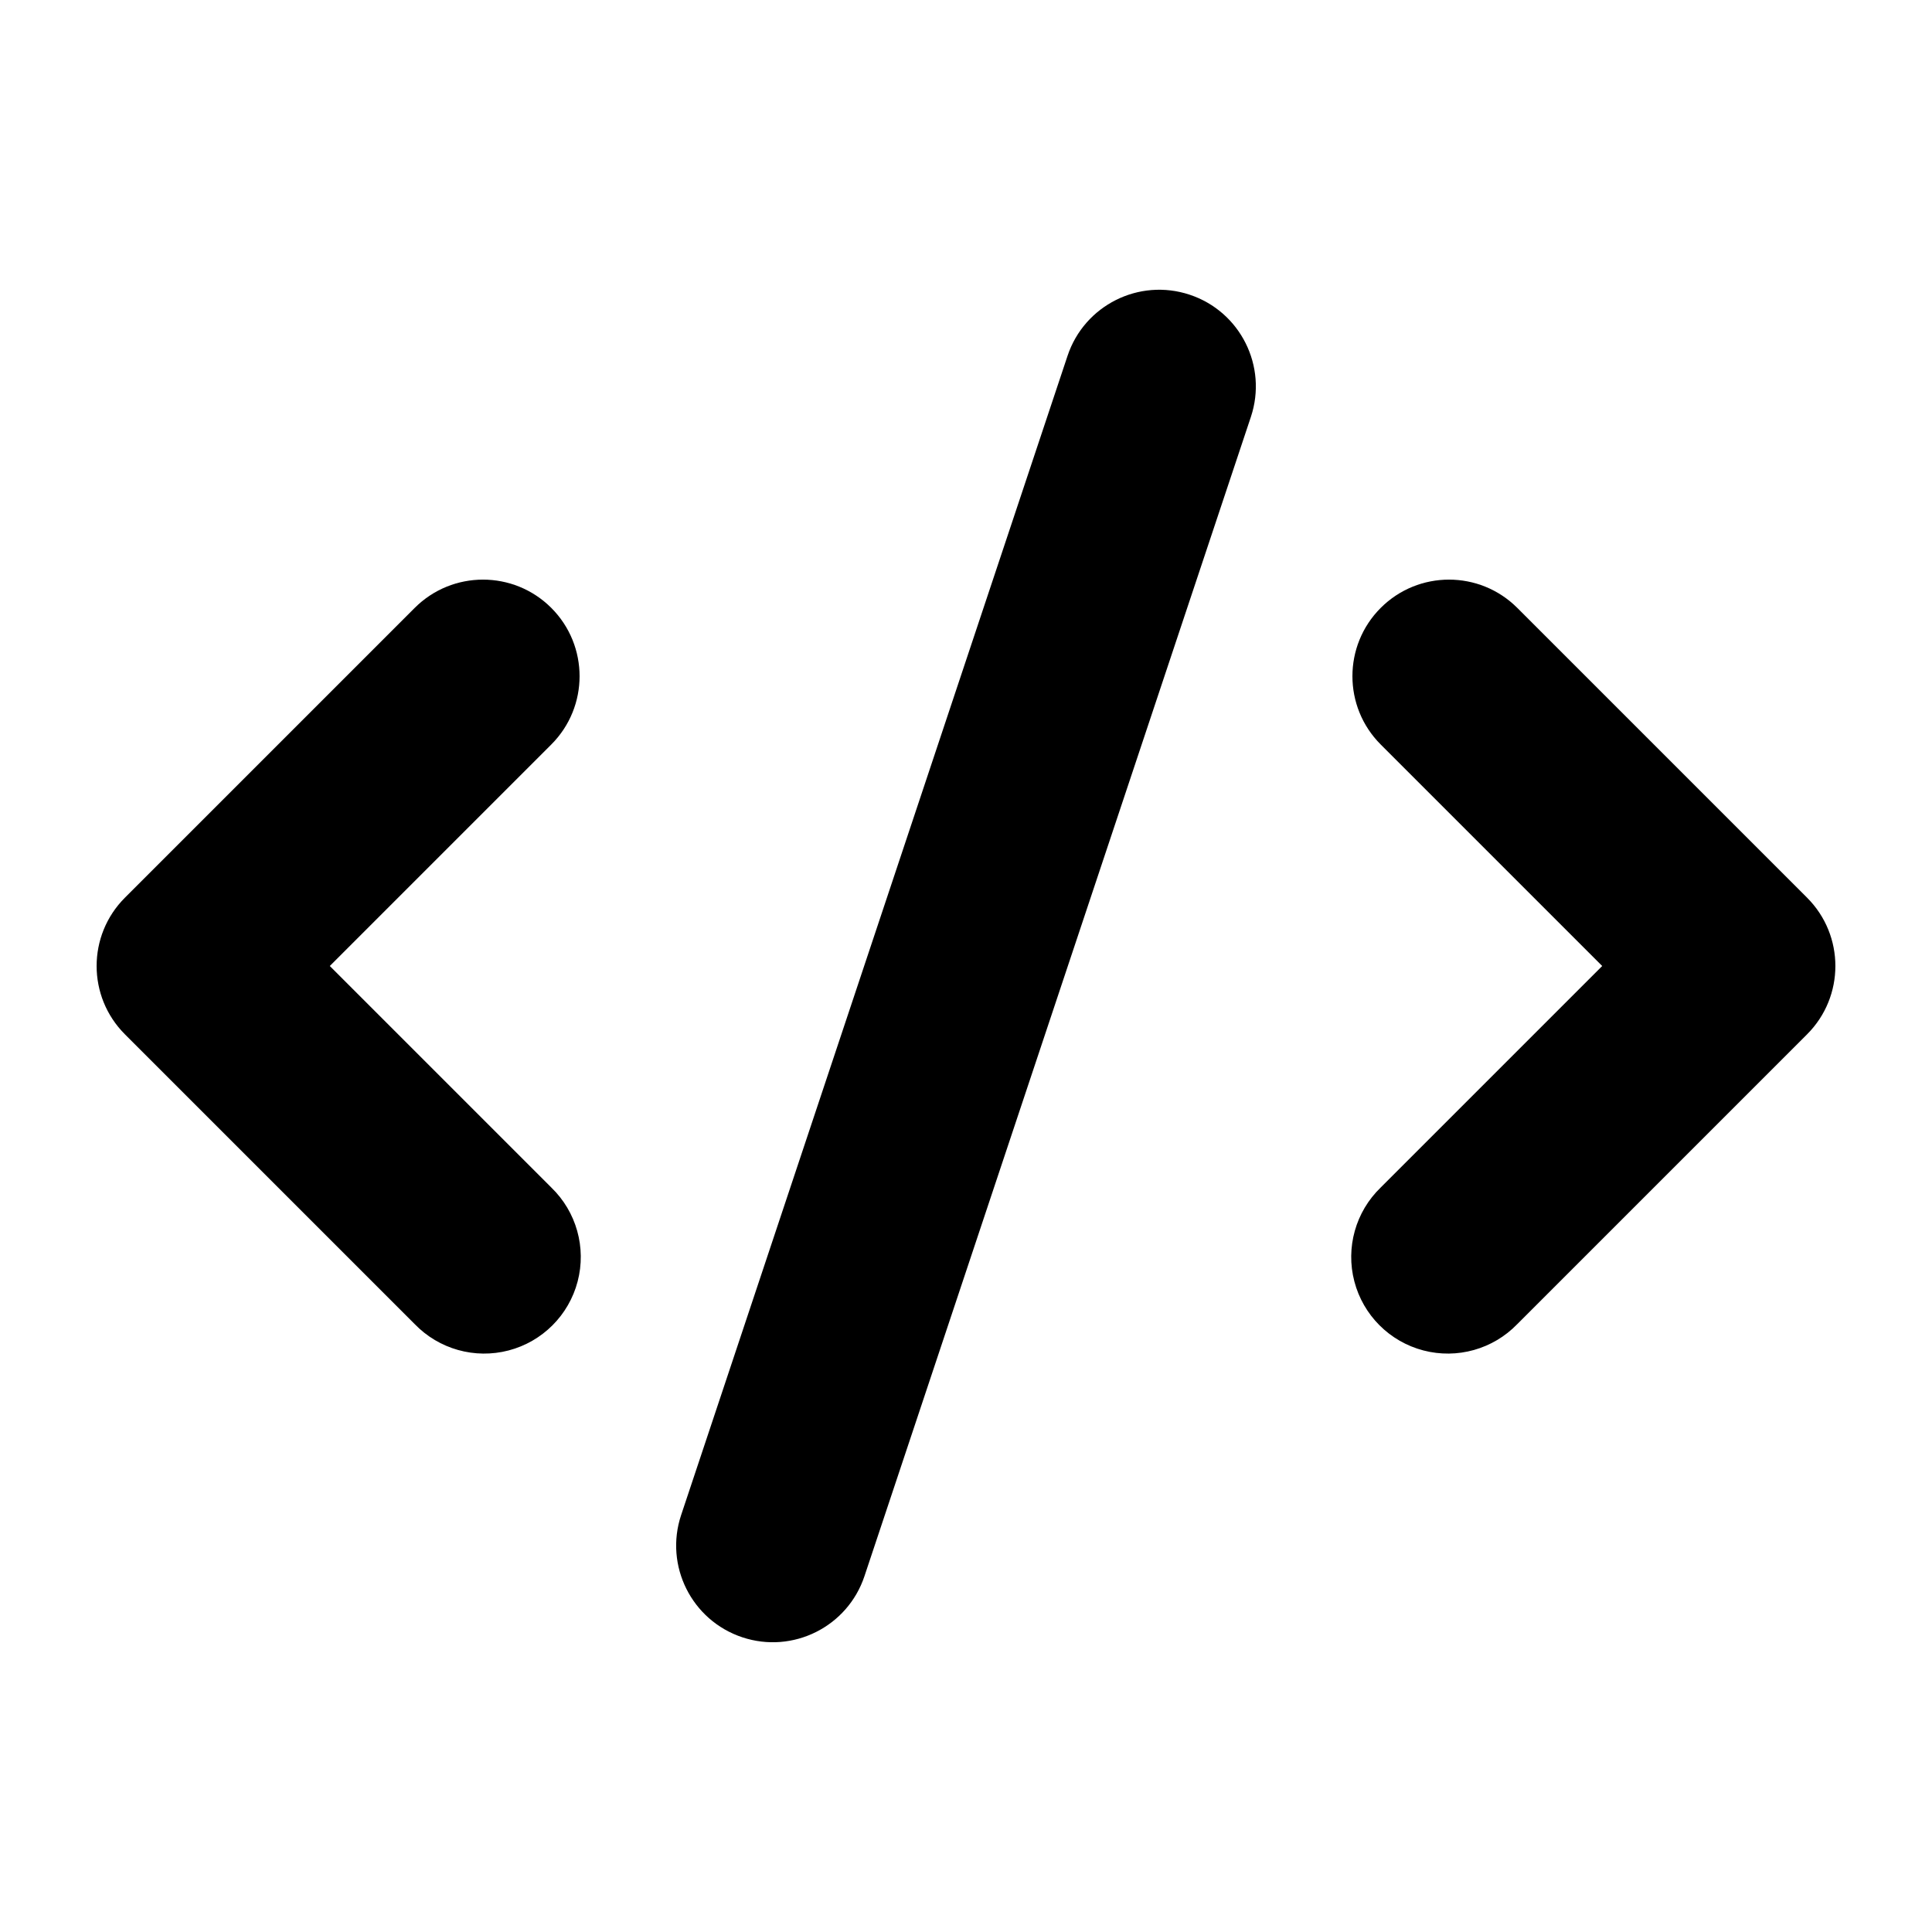
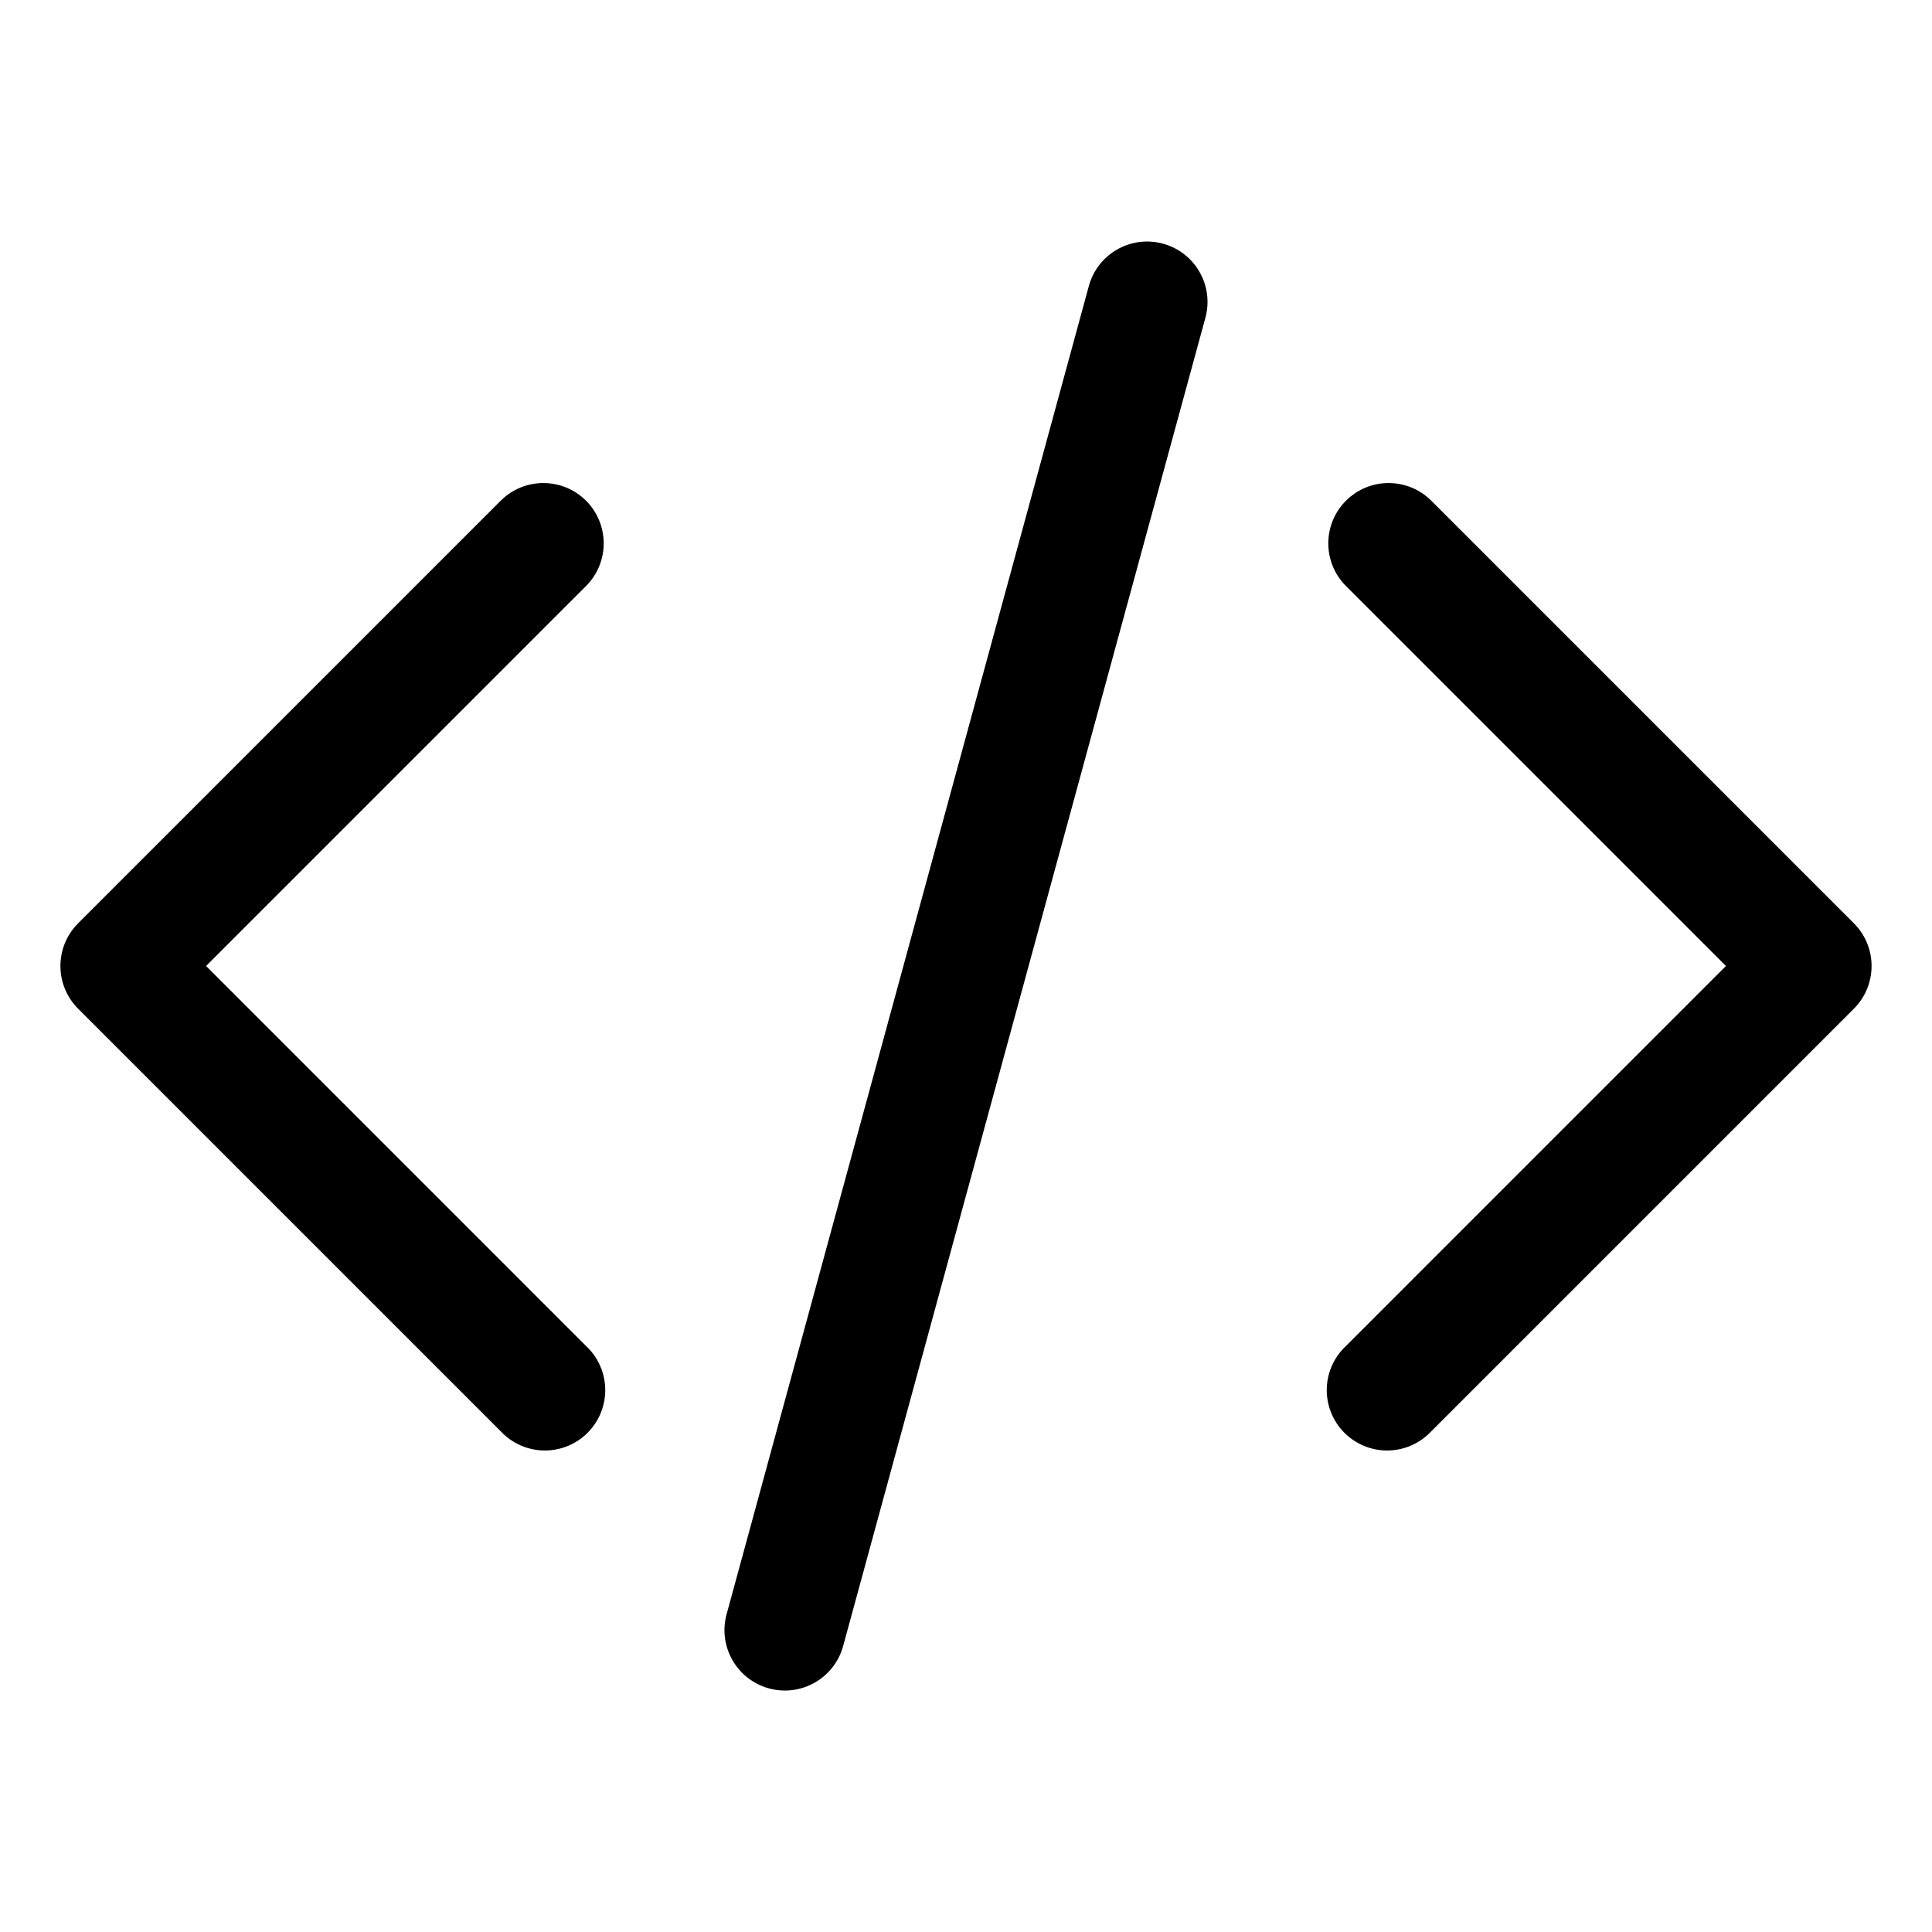
- <svg xmlns="http://www.w3.org/2000/svg" viewBox="0 0 20 20" fill="currentColor">
-   <path fill-rule="evenodd" d="M12.316 3.051a1 1 0 01.633 1.265l-4 12a1 1 0 11-1.898-.632l4-12a1 1 0 011.265-.633zM5.707 6.293a1 1 0 010 1.414L3.414 10l2.293 2.293a1 1 0 11-1.414 1.414l-3-3a1 1 0 010-1.414l3-3a1 1 0 011.414 0zm8.586 0a1 1 0 011.414 0l3 3a1 1 0 010 1.414l-3 3a1 1 0 11-1.414-1.414L16.586 10l-2.293-2.293a1 1 0 010-1.414z" clip-rule="evenodd" />
+ <svg xmlns="http://www.w3.org/2000/svg" viewBox="0 0 24 24" fill="currentColor" aria-hidden="true">
+   <path fill-rule="evenodd" d="M14.447 3.027a.75.75 0 01.527.92l-4.5 16.5a.75.75 0 01-1.448-.394l4.5-16.5a.75.75 0 01.921-.526zM16.72 6.22a.75.75 0 011.06 0l5.25 5.25a.75.75 0 010 1.06l-5.25 5.25a.75.75 0 11-1.06-1.06L21.44 12l-4.72-4.72a.75.75 0 010-1.06zm-9.44 0a.75.75 0 010 1.06L2.56 12l4.72 4.72a.75.75 0 11-1.06 1.06L.97 12.53a.75.75 0 010-1.06l5.25-5.25a.75.75 0 011.06 0z" clip-rule="evenodd" />
</svg>
